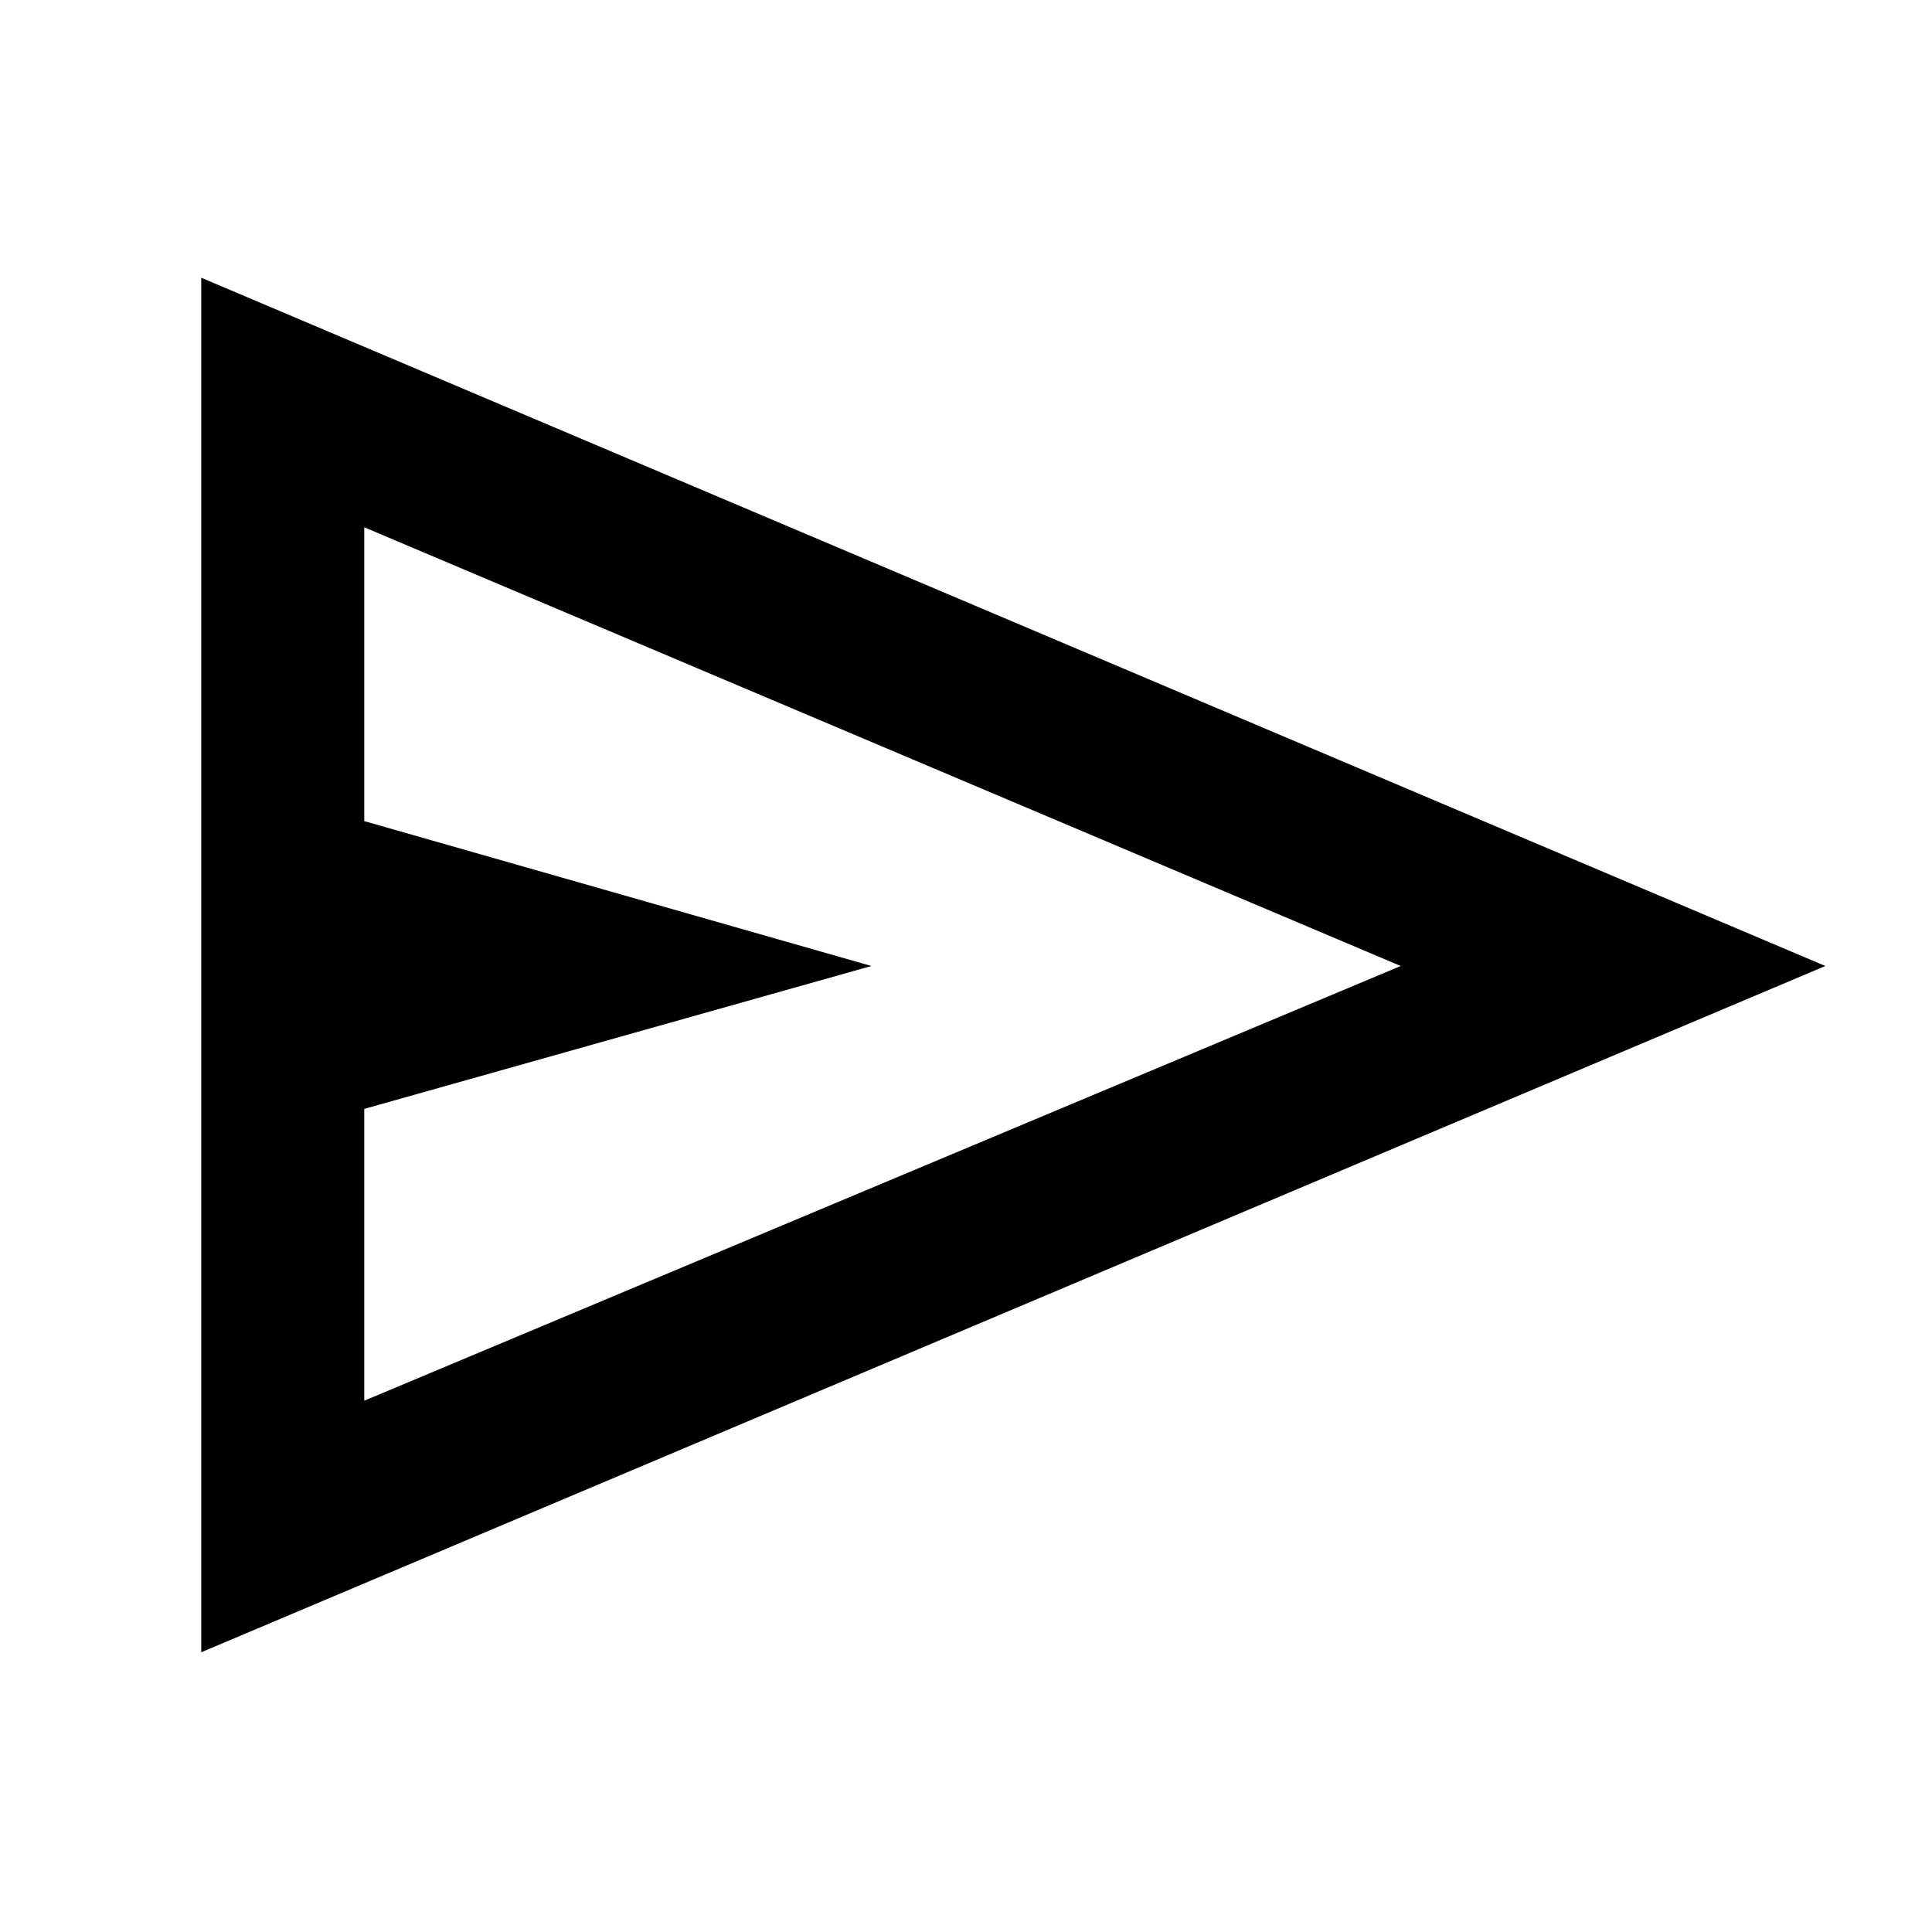
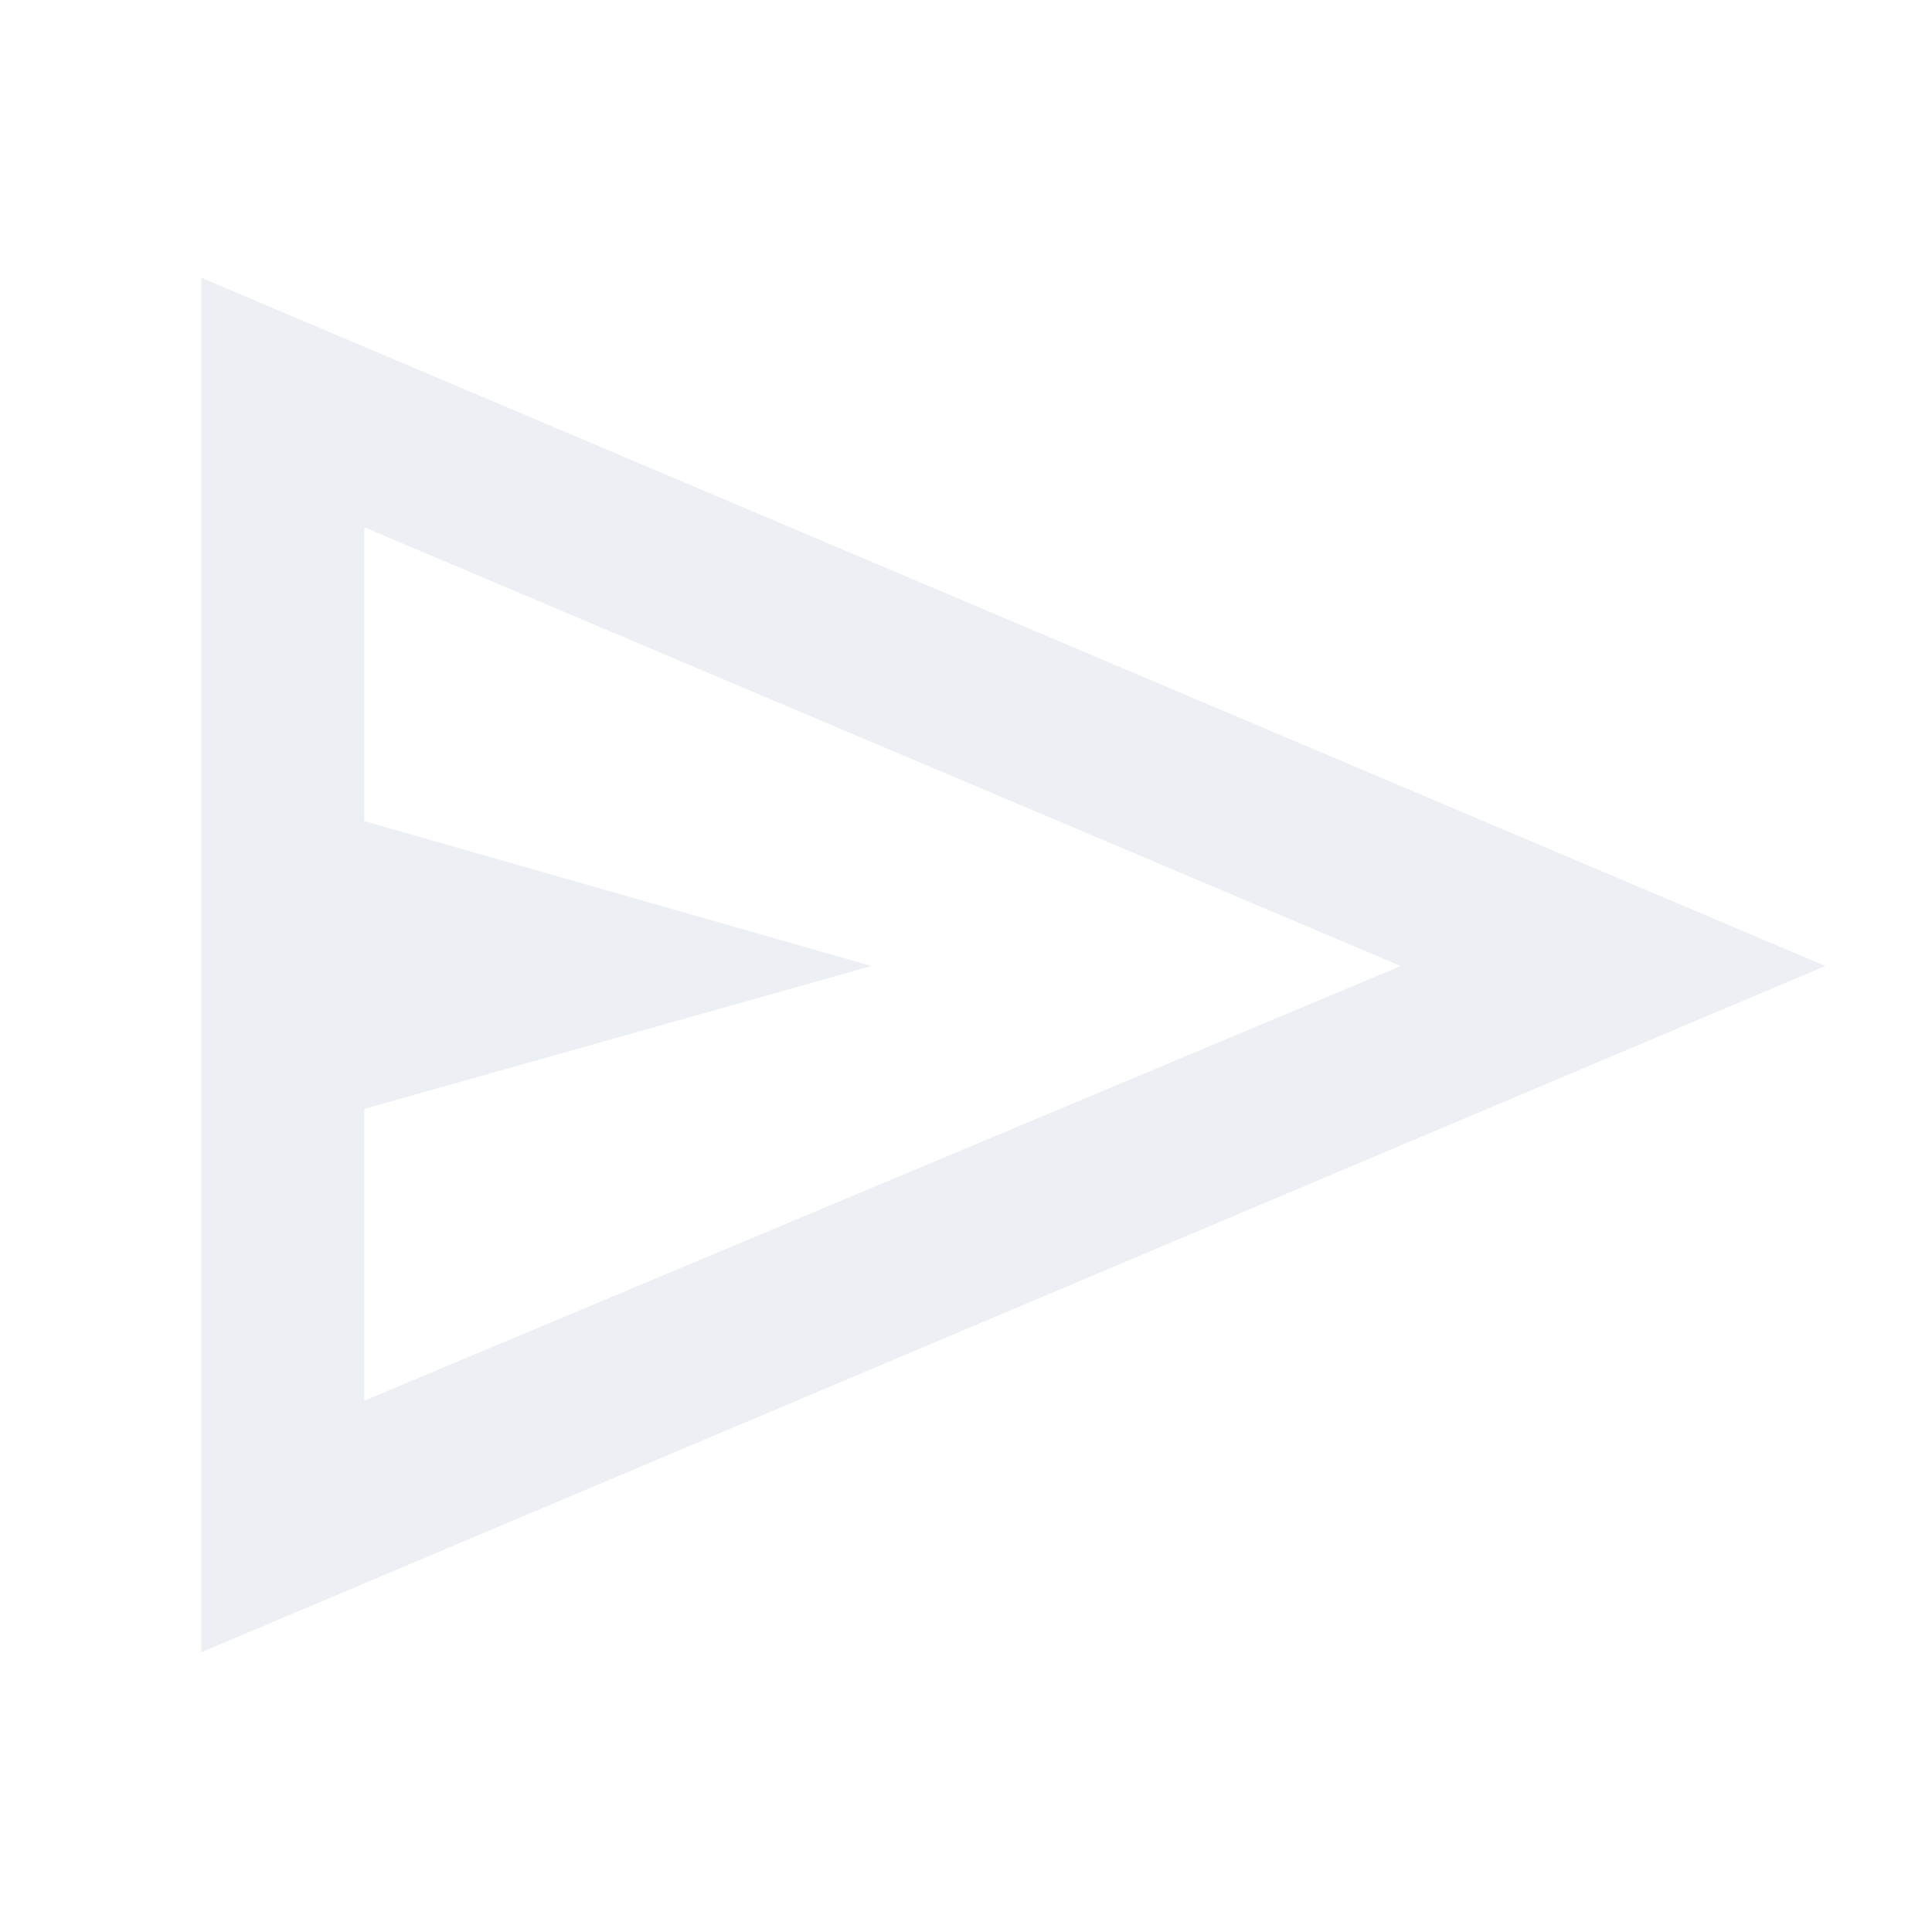
- <svg xmlns="http://www.w3.org/2000/svg" height="48" viewBox="0 -960 960 960" width="48">
+ <svg xmlns="http://www.w3.org/2000/svg" fill="#eceff4" height="48" viewBox="0 -960 960 960" width="48">
  <path d="M100-139v-683l807 342-807 341Zm81-125 515-216-515-218v146l252 72-252 71v145Zm0 0v-434 434Z" />
</svg>
